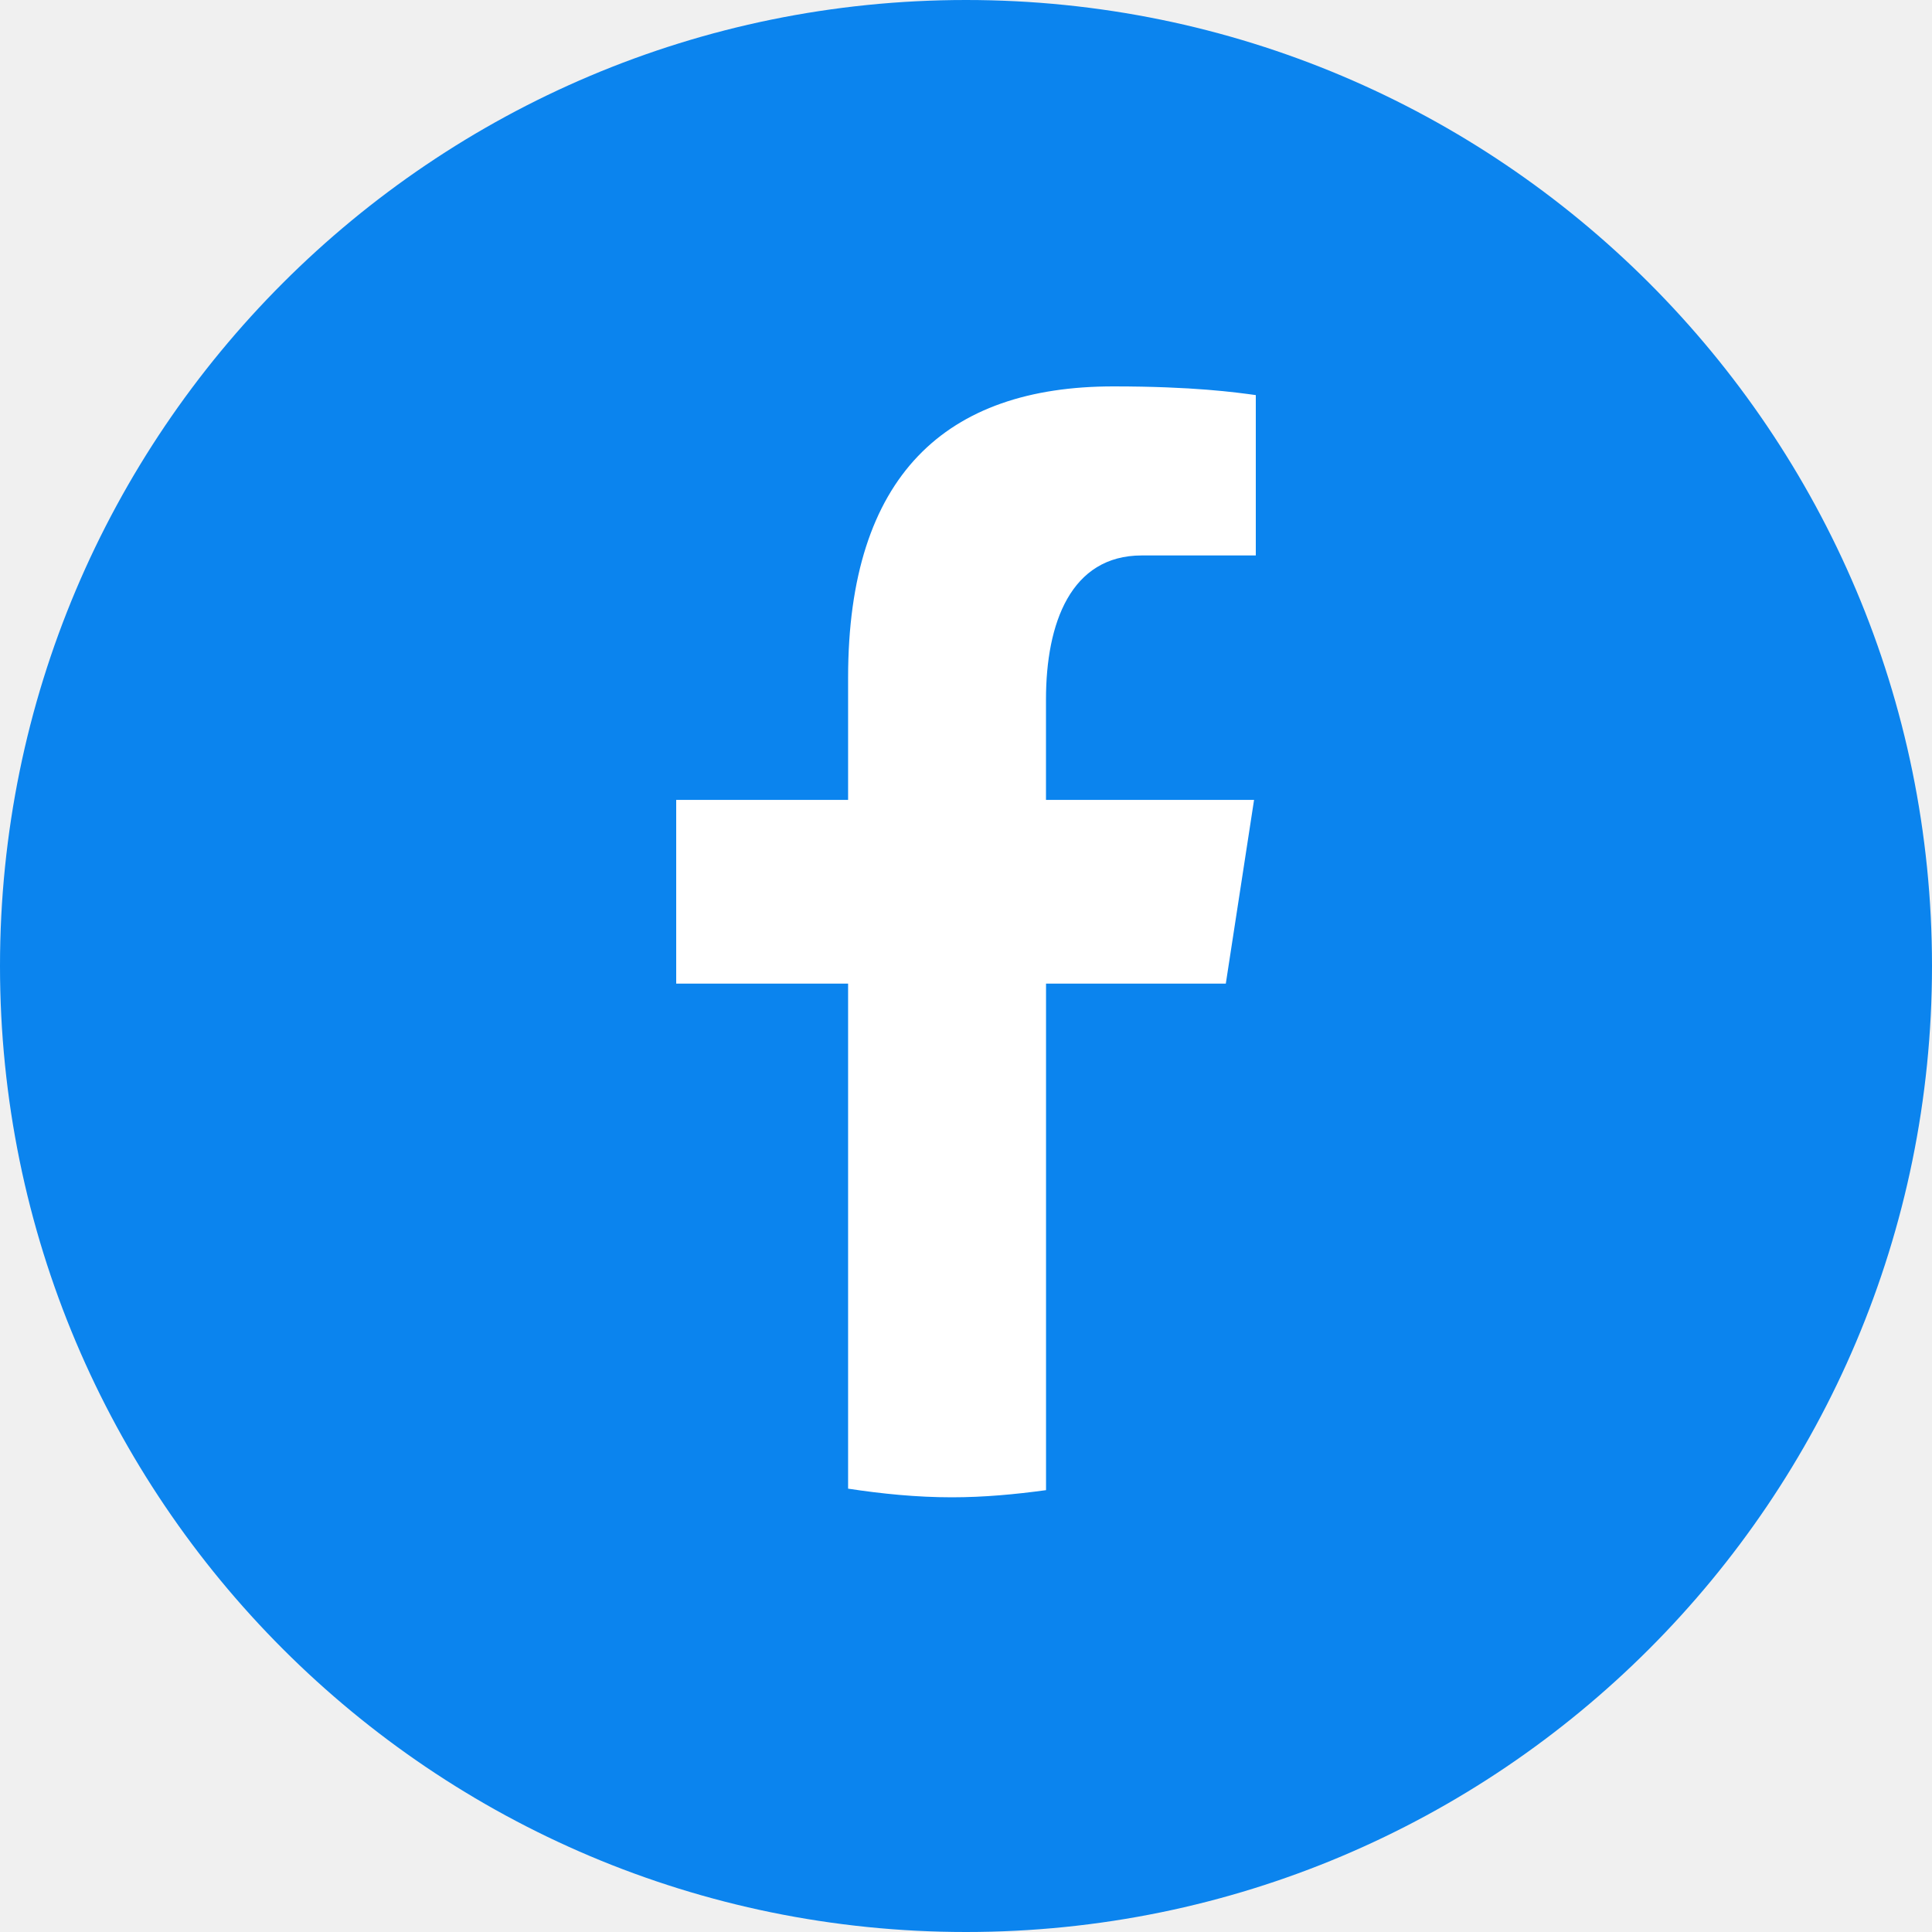
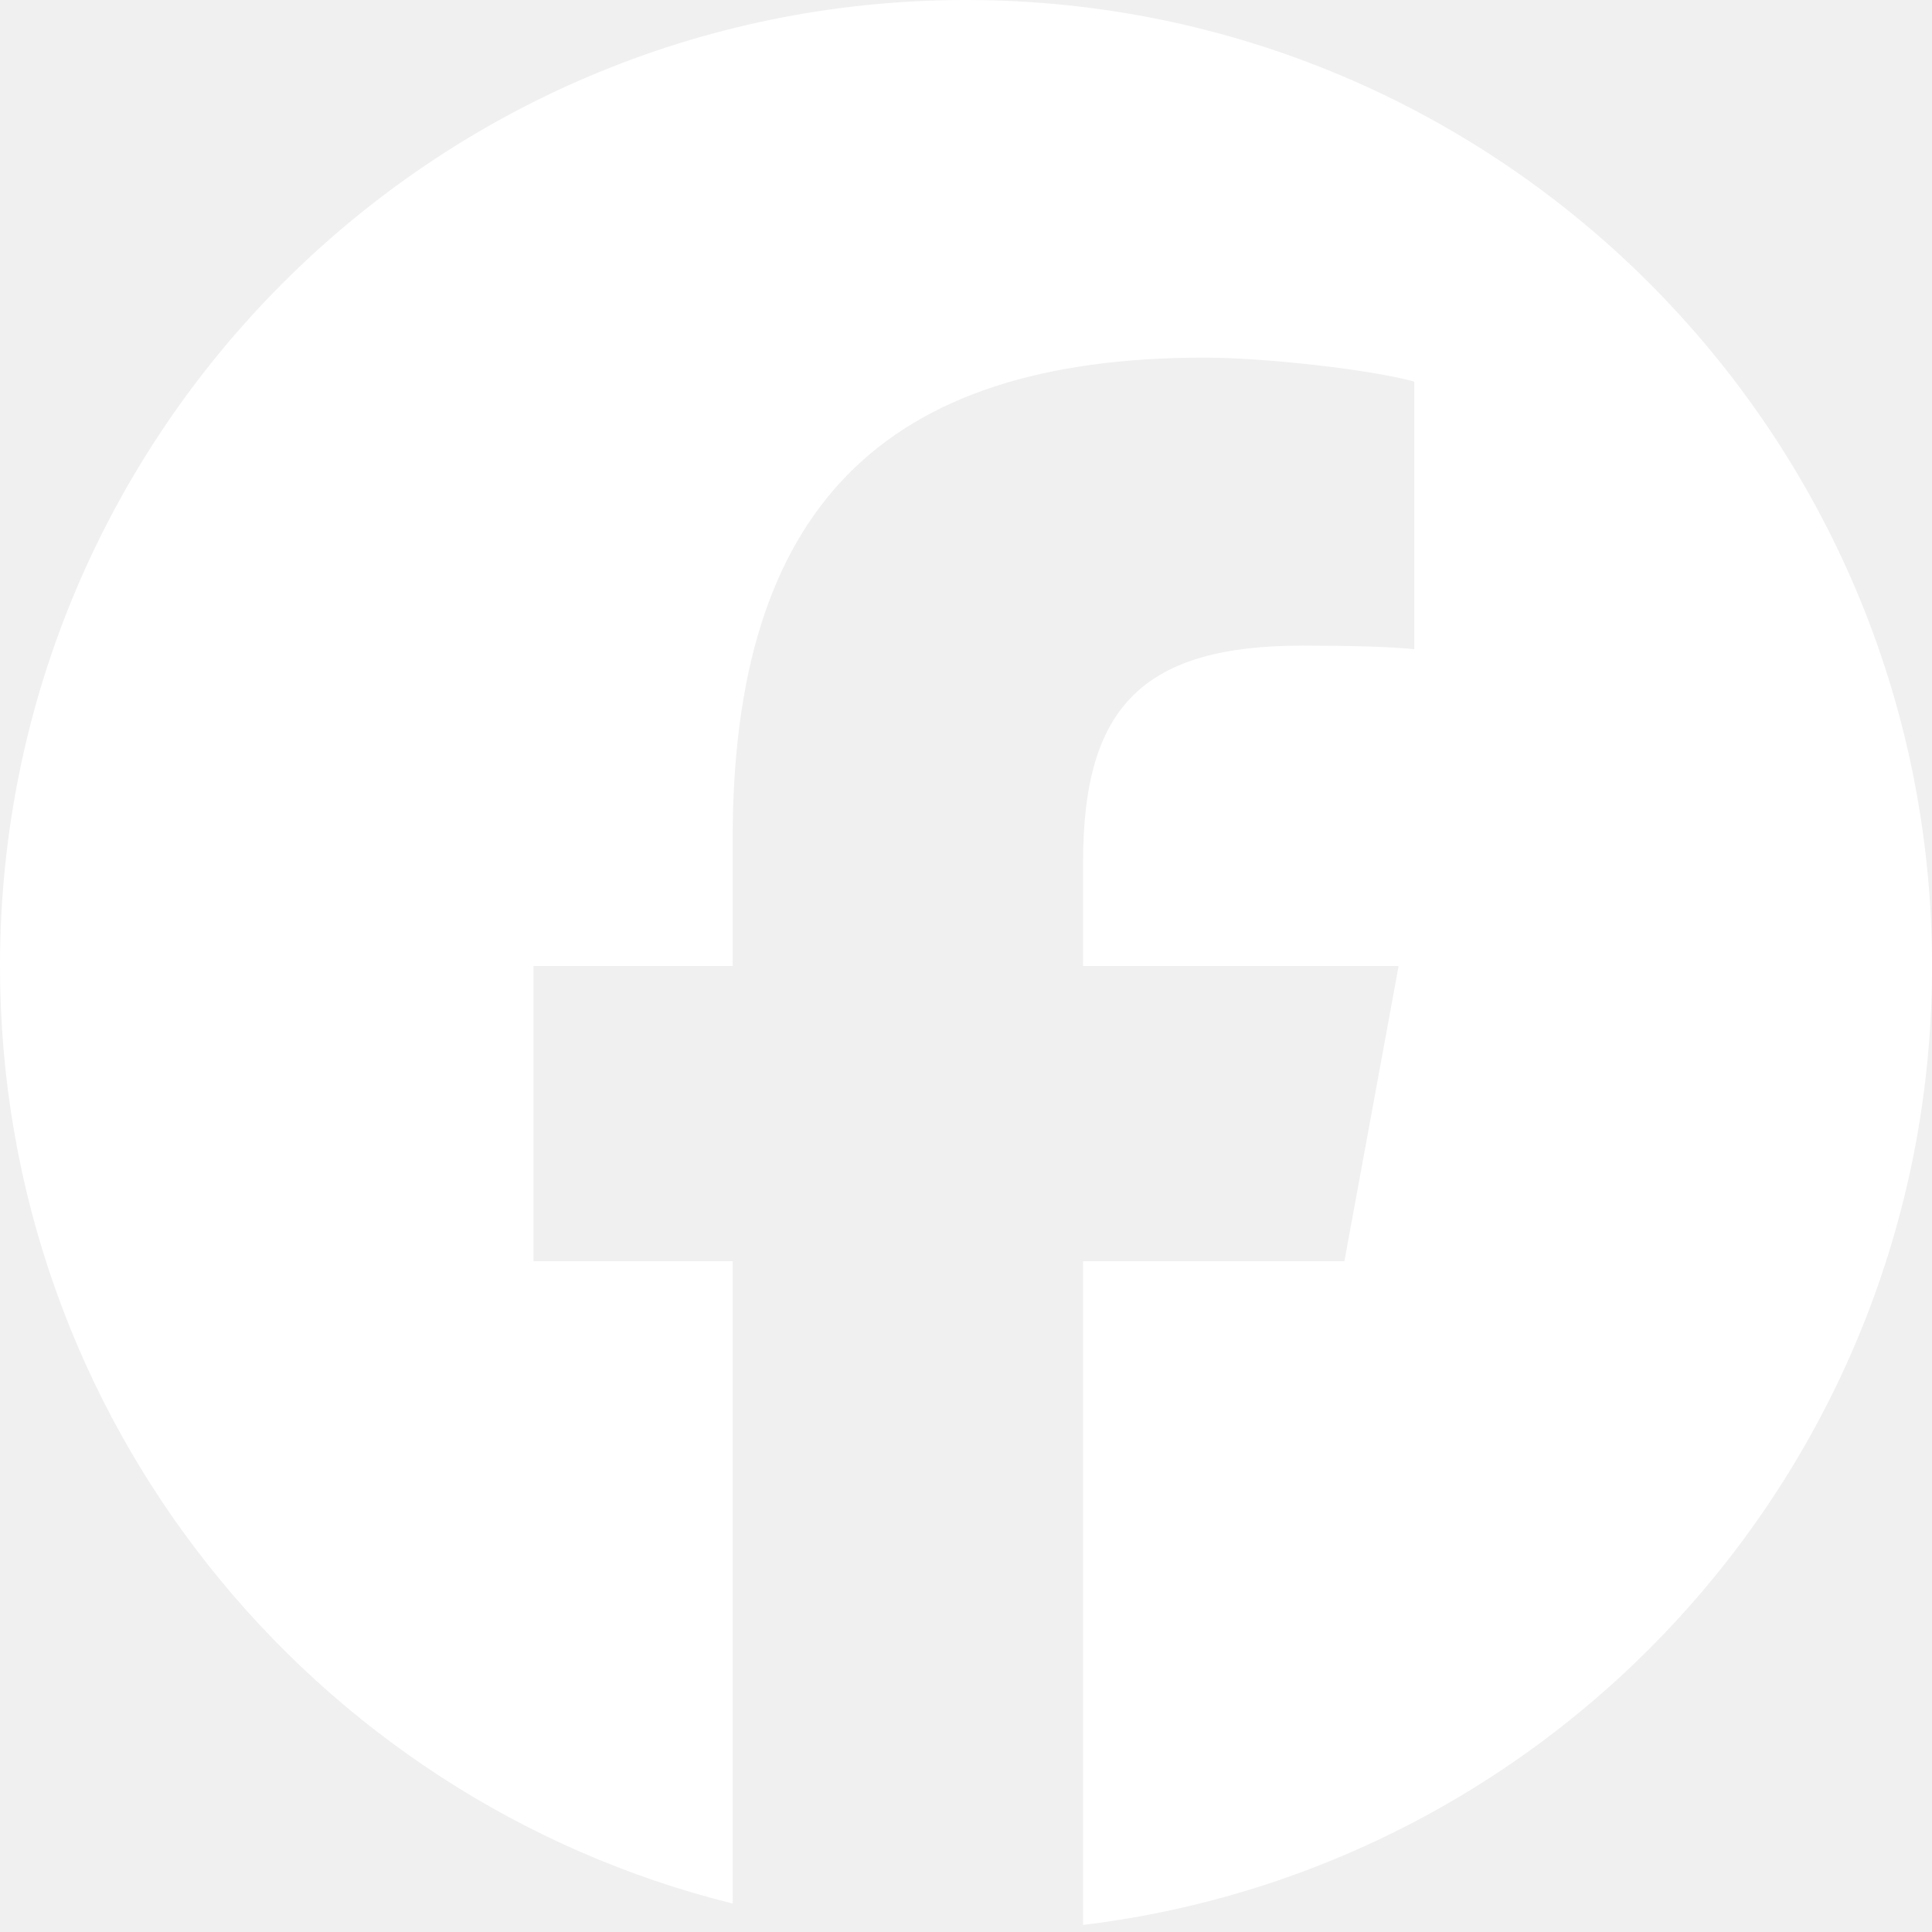
- <svg xmlns="http://www.w3.org/2000/svg" width="40" height="40" viewBox="0 0 40 40" fill="none">
-   <rect width="40" height="40" rx="20" fill="#0B84EE" />
-   <path d="M21.657 20.365H25.379L25.964 16.561H21.656V14.481C21.656 12.901 22.17 11.5 23.639 11.5H26V8.18C25.585 8.123 24.708 8 23.05 8C19.588 8 17.559 9.839 17.559 14.03V16.561H14V20.365H17.559V30.821C18.263 30.928 18.977 31 19.71 31C20.372 31 21.019 30.939 21.657 30.852V20.365Z" fill="white" />
+ <svg xmlns="http://www.w3.org/2000/svg" width="48" height="48" viewBox="0 0 48 48" fill="none">
+   <g clip-path="url(#clip0_17_61)">
+     <path d="M24 0C10.745 0 0 10.745 0 24C0 35.255 7.749 44.7 18.203 47.293V31.334H13.254V24H18.203V20.84C18.203 12.671 21.899 8.885 29.919 8.885C31.44 8.885 34.064 9.183 35.137 9.481V16.129C34.571 16.069 33.587 16.04 32.364 16.04C28.429 16.04 26.909 17.531 26.909 21.406V24H34.748L33.401 31.334H26.909V47.824C38.793 46.389 48.001 36.271 48.001 24C48 10.745 37.255 0 24 0Z" fill="white" />
+   </g>
+   <defs>
+     <clipPath id="clip0_17_61">
+       <rect width="48" height="48" fill="white" />
+     </clipPath>
+   </defs>
</svg>
